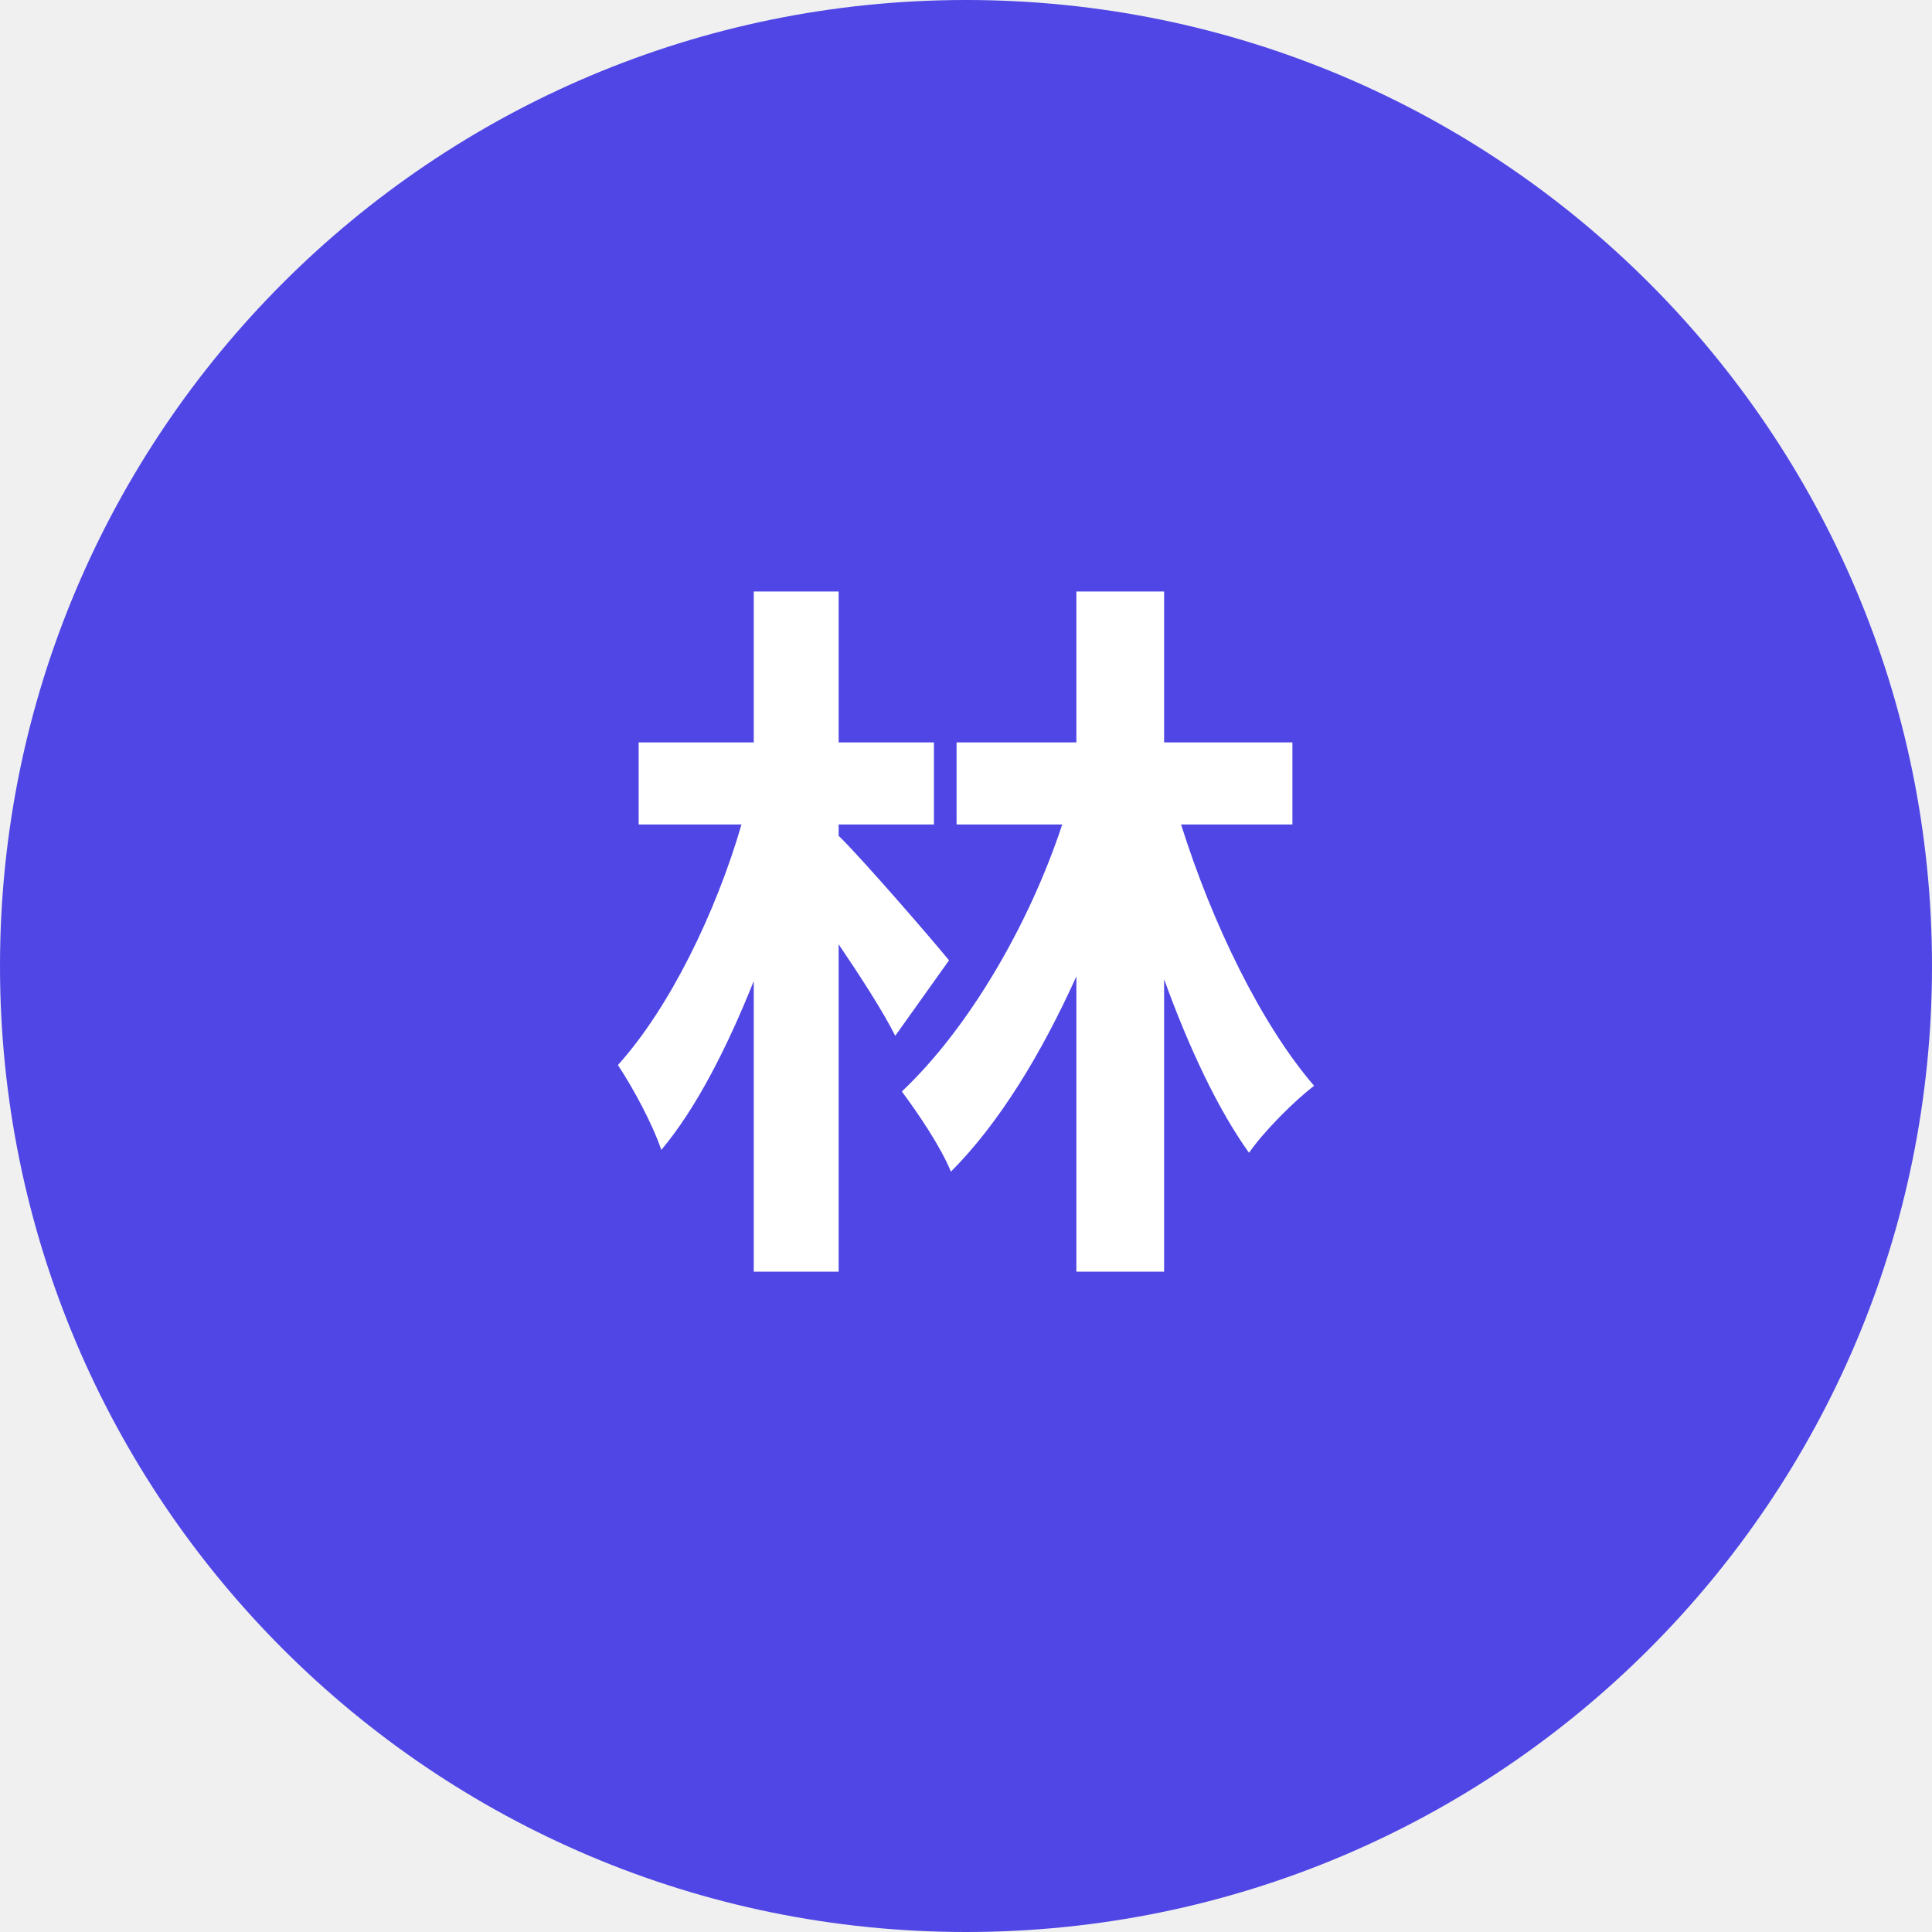
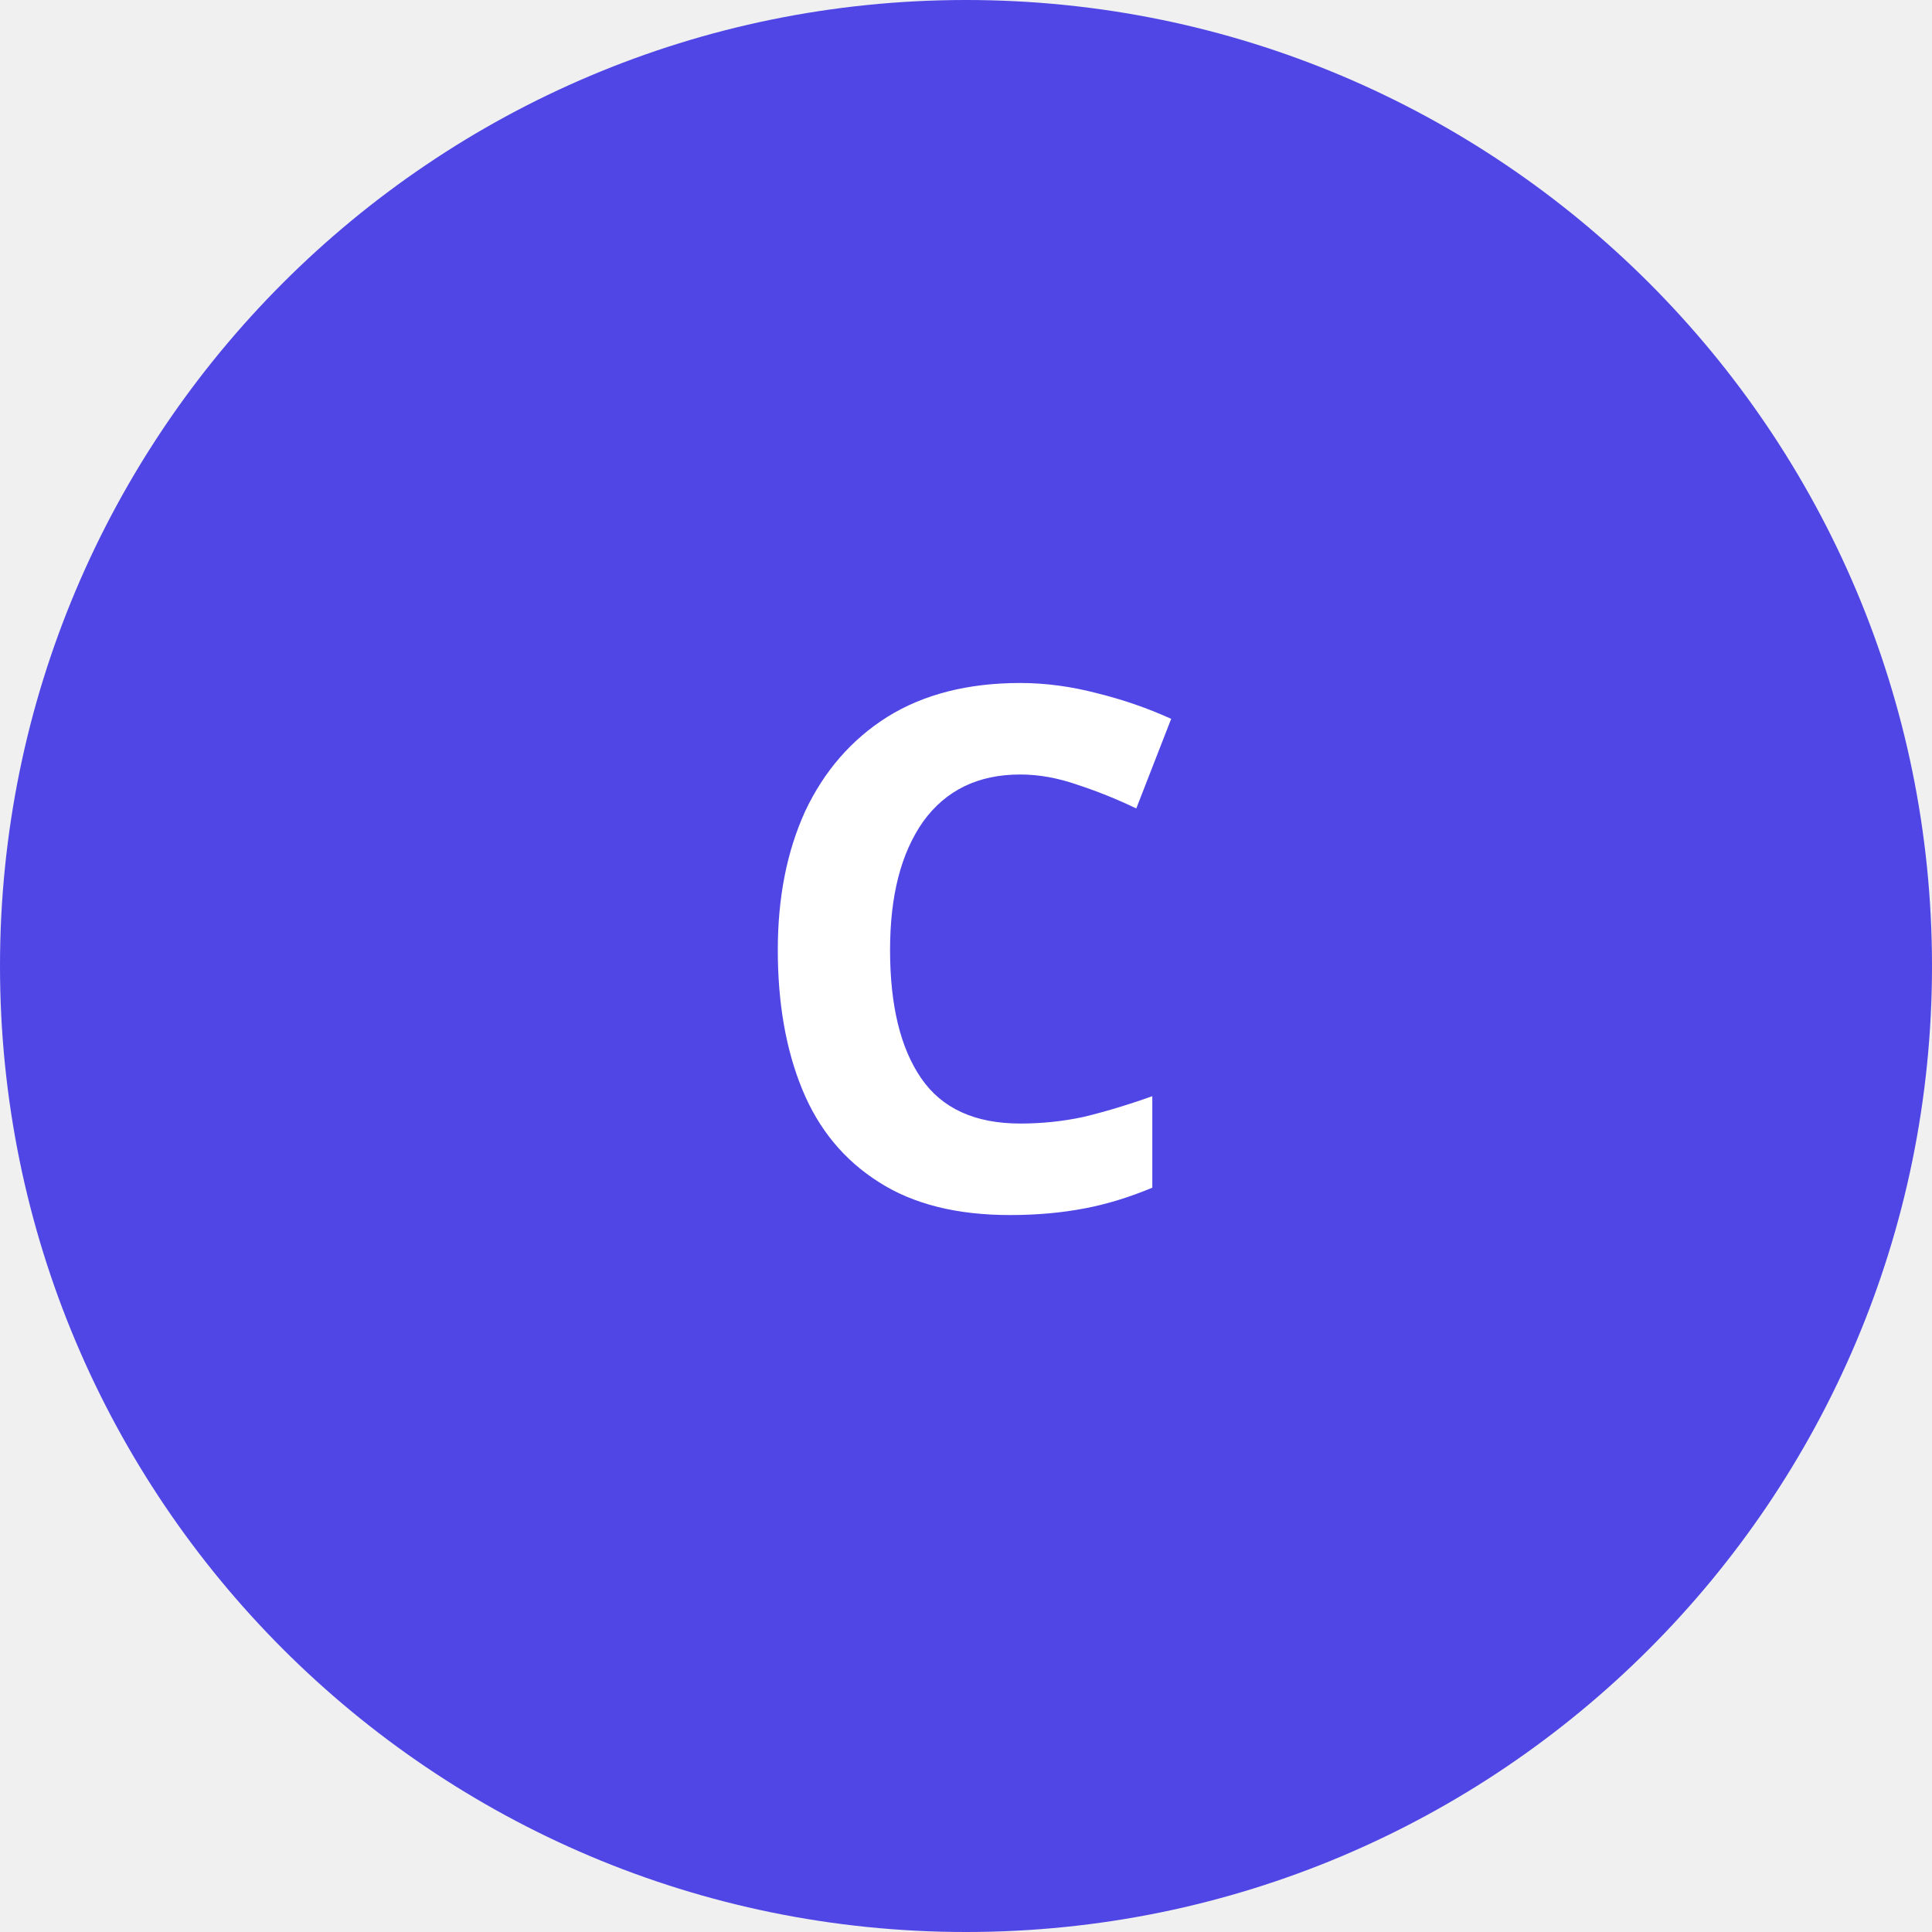
<svg xmlns="http://www.w3.org/2000/svg" viewBox="0 0 32 32">
  <circle cx="16" cy="16" r="16" fill="#4f46e5" />
-   <text x="16" y="20" text-anchor="middle" font-family="sans-serif" font-size="12" font-weight="bold" fill="#ffffff">林</text>
+   <text x="16" y="20" text-anchor="middle" font-family="sans-serif" font-size="12" font-weight="bold" fill="#ffffff">C</text>
</svg>
